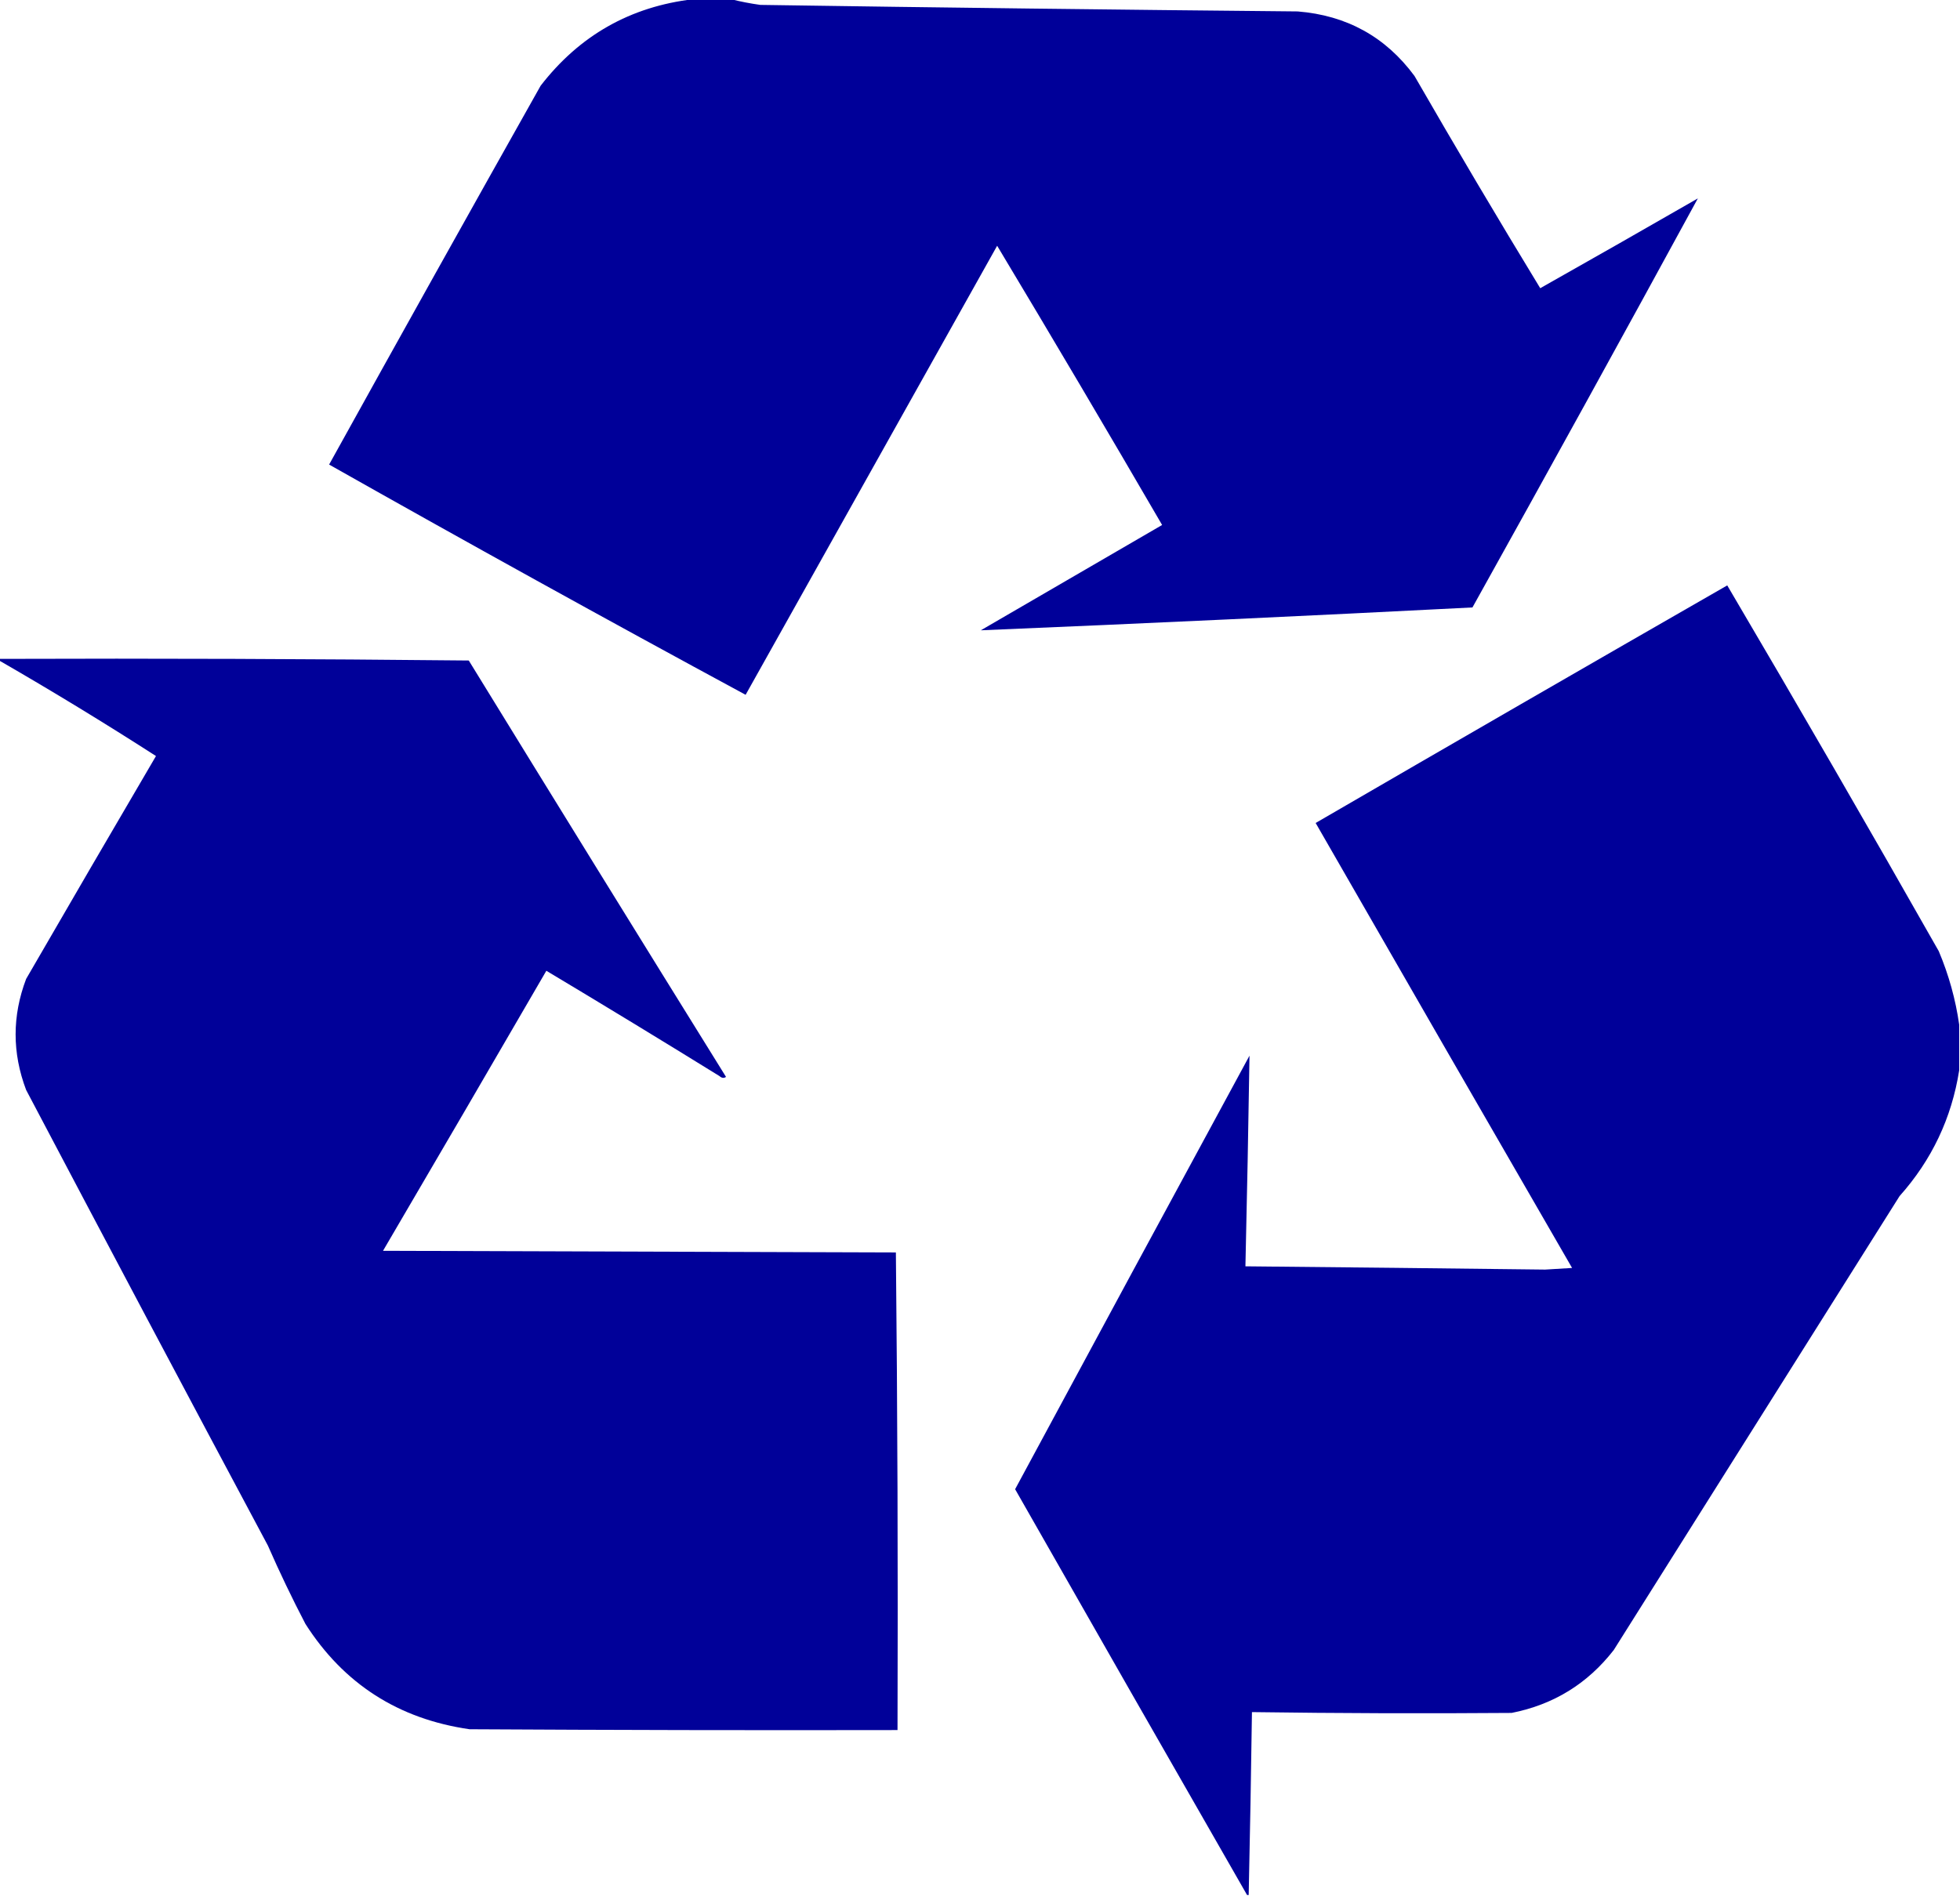
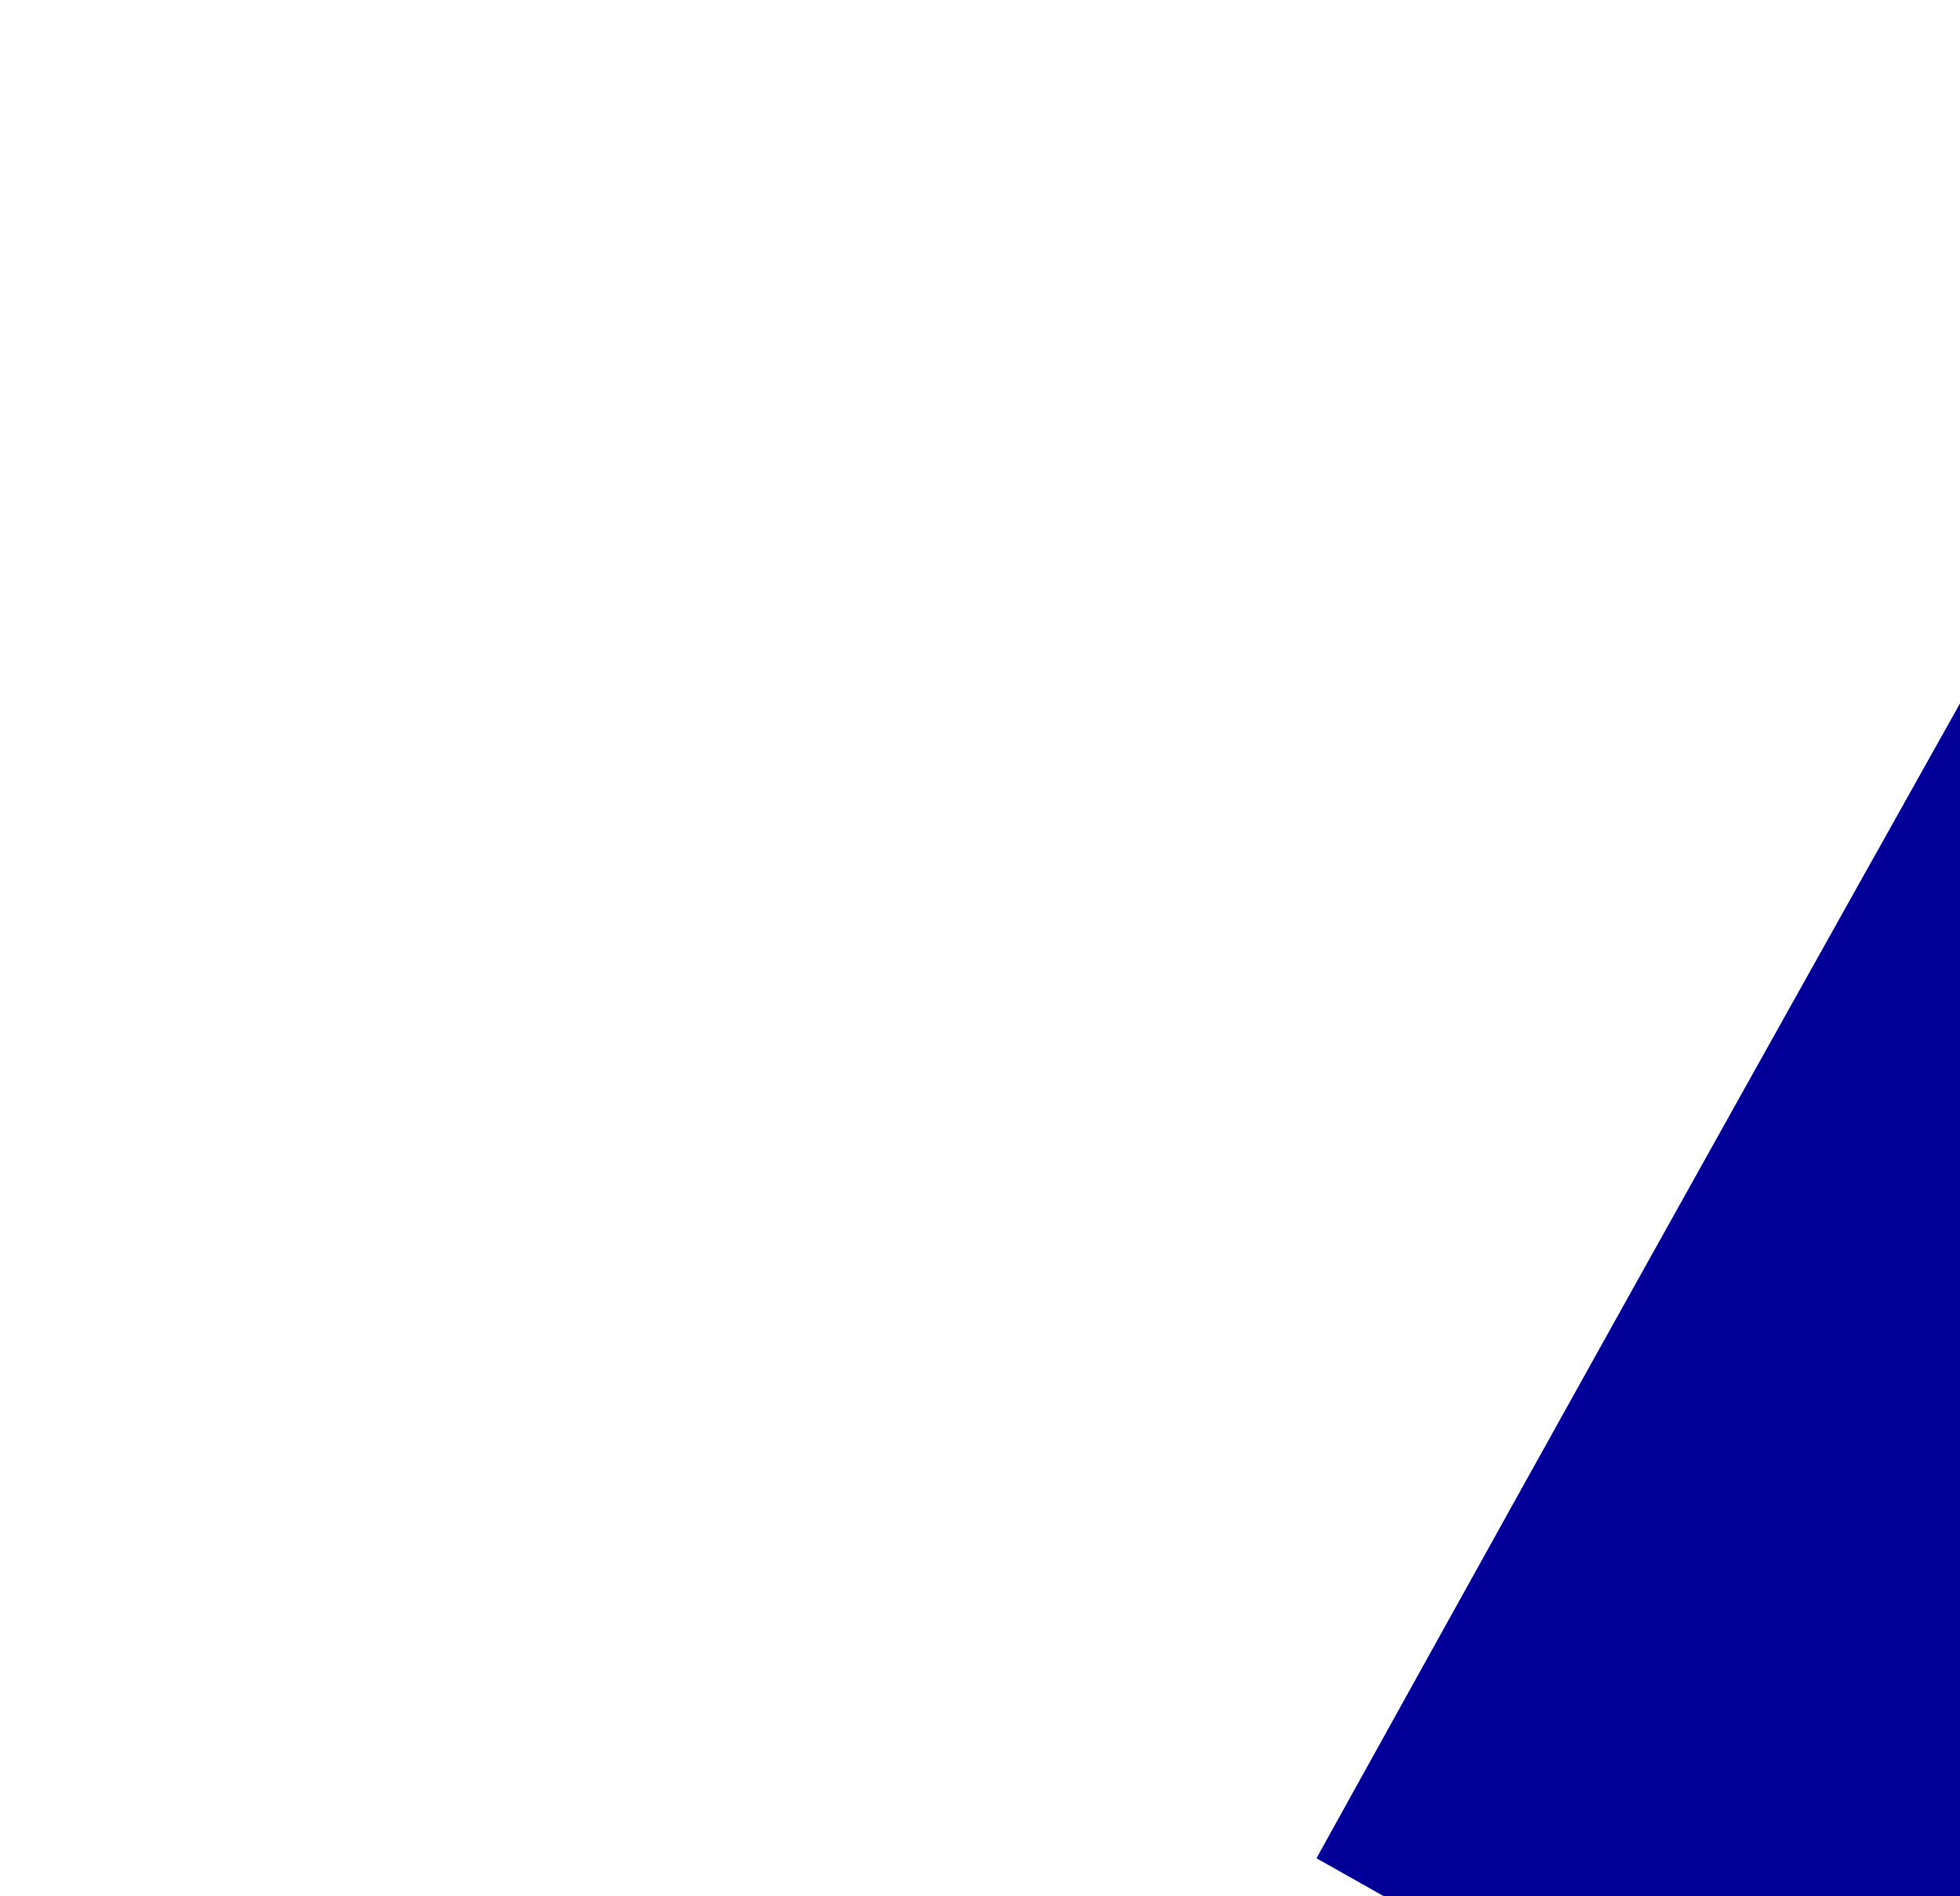
- <svg xmlns="http://www.w3.org/2000/svg" version="1.1" width="1200px" height="1161px" style="shape-rendering:geometricPrecision; text-rendering:geometricPrecision; image-rendering:optimizeQuality; fill-rule:evenodd; clip-rule:evenodd">
+ <svg xmlns="http://www.w3.org/2000/svg" version="1.1" width="300px" height="290.25px" style="shape-rendering:geometricPrecision; text-rendering:geometricPrecision; image-rendering:optimizeQuality; fill-rule:evenodd; clip-rule:evenodd">
  <g>
    <path style="opacity:0.997" fill="#000099" d="M 424.5,-0.5 C 432.167,-0.5 439.833,-0.5 447.5,-0.5C 453.303,0.971 459.303,2.138 465.5,3C 575.162,4.642 684.829,5.975 794.5,7C 824.506,9.411 848.339,22.578 866,46.5C 891.175,90.192 916.841,133.525 943,176.5C 975.287,158.276 1007.45,139.943 1039.5,121.5C 993.905,205.187 947.905,288.687 901.5,372C 801.172,377.143 700.839,381.809 600.5,386C 637.535,364.485 674.535,342.985 711.5,321.5C 678.197,264.217 644.53,207.217 610.5,150.5C 559.167,242.167 507.833,333.833 456.5,425.5C 370.982,379.245 285.982,332.245 201.5,284.5C 244.413,207.005 287.58,129.672 331,52.5C 354.797,21.689 385.964,4.022 424.5,-0.5 Z" />
  </g>
  <g>
    <path style="opacity:0.42" fill="#000099" d="M 1039.5,120.5 C 1040.83,121.167 1040.83,121.167 1039.5,120.5 Z" />
  </g>
  <g>
    <path style="opacity:0.997" fill="#000099" d="M 1199.5,627.5 C 1199.5,636.833 1199.5,646.167 1199.5,655.5C 1194.88,684.731 1182.72,710.398 1163,732.5C 1104.67,825.167 1046.33,917.833 988,1010.5C 972,1031.09 951.167,1043.92 925.5,1049C 872.499,1049.41 819.499,1049.24 766.5,1048.5C 765.985,1085.84 765.319,1123.17 764.5,1160.5C 764.167,1160.5 763.833,1160.5 763.5,1160.5C 716.057,1077.79 668.724,994.953 621.5,912C 669.199,823.436 717.032,734.936 765,646.5C 764.33,689.493 763.496,732.493 762.5,775.5C 823.667,776.085 884.834,776.751 946,777.5C 951.5,777.167 957,776.833 962.5,776.5C 910.04,685.748 857.707,594.915 805.5,504C 889.371,455.3 973.371,406.8 1057.5,358.5C 1101.23,432.757 1144.4,507.423 1187,582.5C 1193.15,597.082 1197.31,612.082 1199.5,627.5 Z" />
  </g>
  <g>
    <path style="opacity:0.995" fill="#000099" d="M -0.5,404.5 C -0.5,404.167 -0.5,403.833 -0.5,403.5C 95.404,403.168 191.237,403.501 287,404.5C 339.302,489.632 391.802,574.632 444.5,659.5C 443.21,660.408 441.877,660.241 440.5,659C 405.333,637.249 370,615.749 334.5,594.5C 301.293,651.749 267.96,708.915 234.5,766C 339.167,766.333 443.833,766.667 548.5,767C 549.499,864.43 549.832,961.93 549.5,1059.5C 462.166,1059.67 374.833,1059.5 287.5,1059C 243.948,1052.72 210.448,1031.22 187,994.5C 178.804,978.774 171.137,962.774 164,946.5C 114.412,853.658 65.079,760.658 16,667.5C 7.414,644.81 7.414,622.144 16,599.5C 42.381,553.902 68.881,508.402 95.5,463C 64.06,442.771 32.06,423.271 -0.5,404.5 Z" />
  </g>
</svg>
